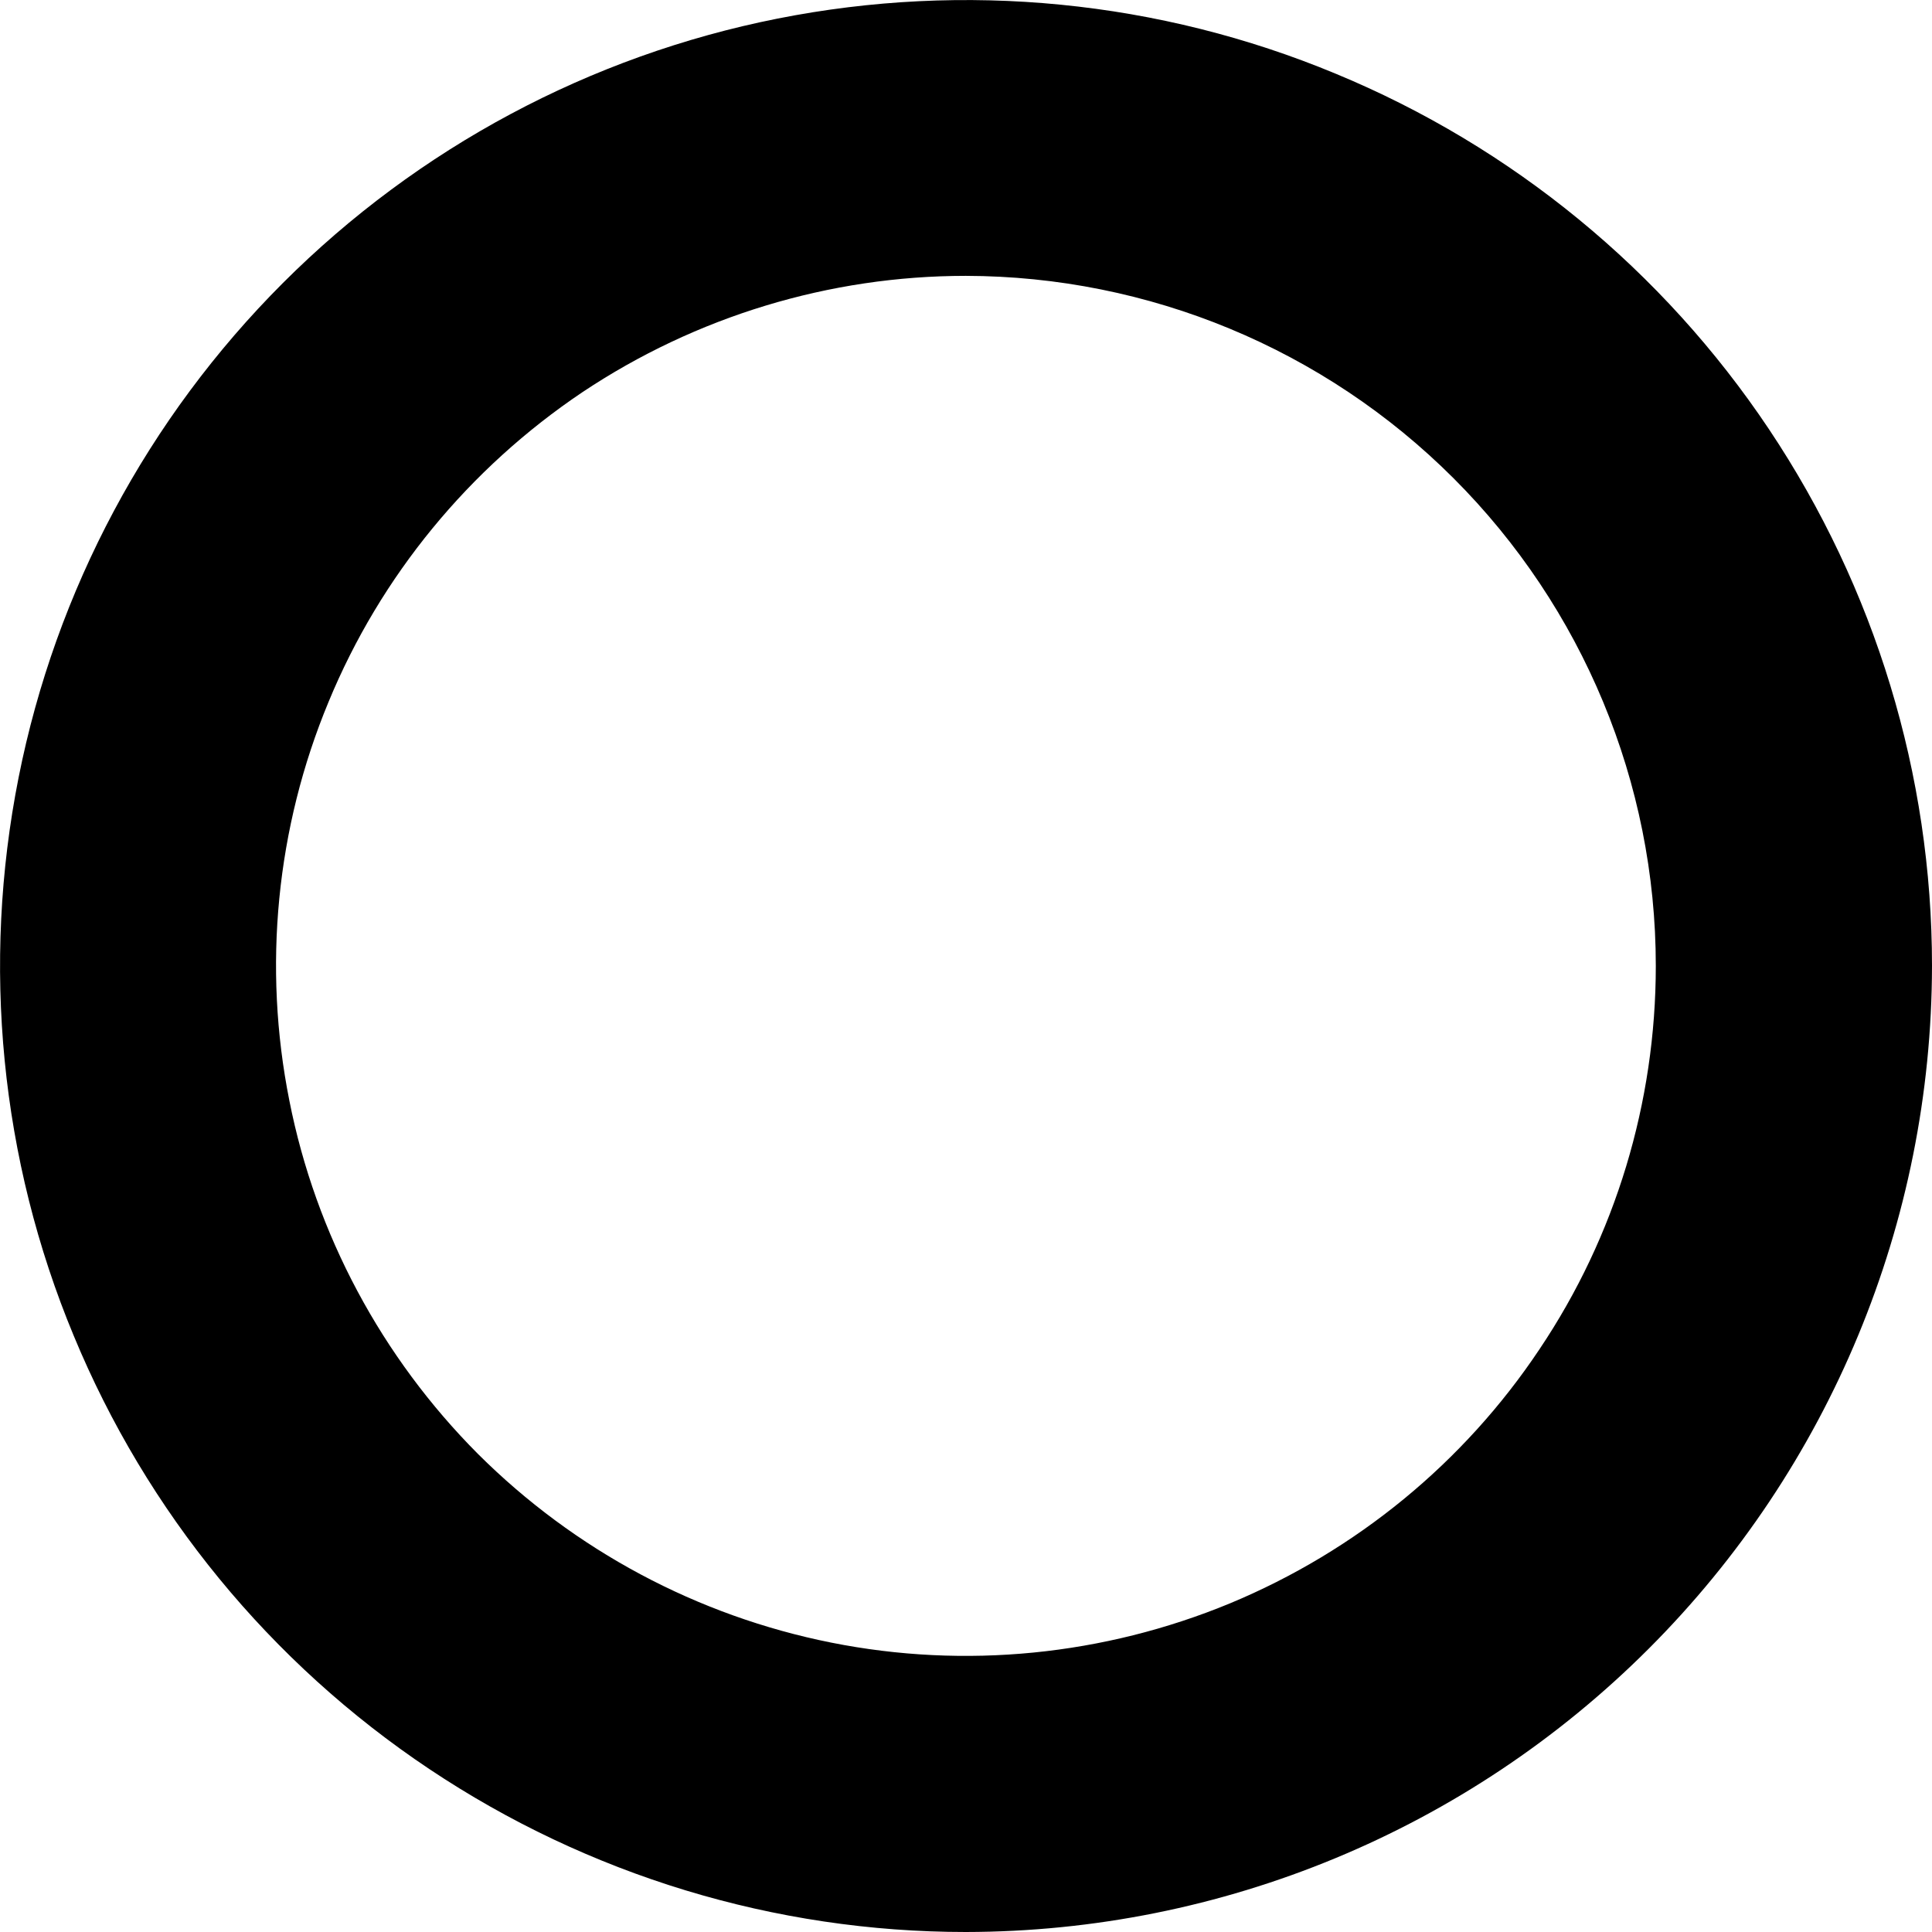
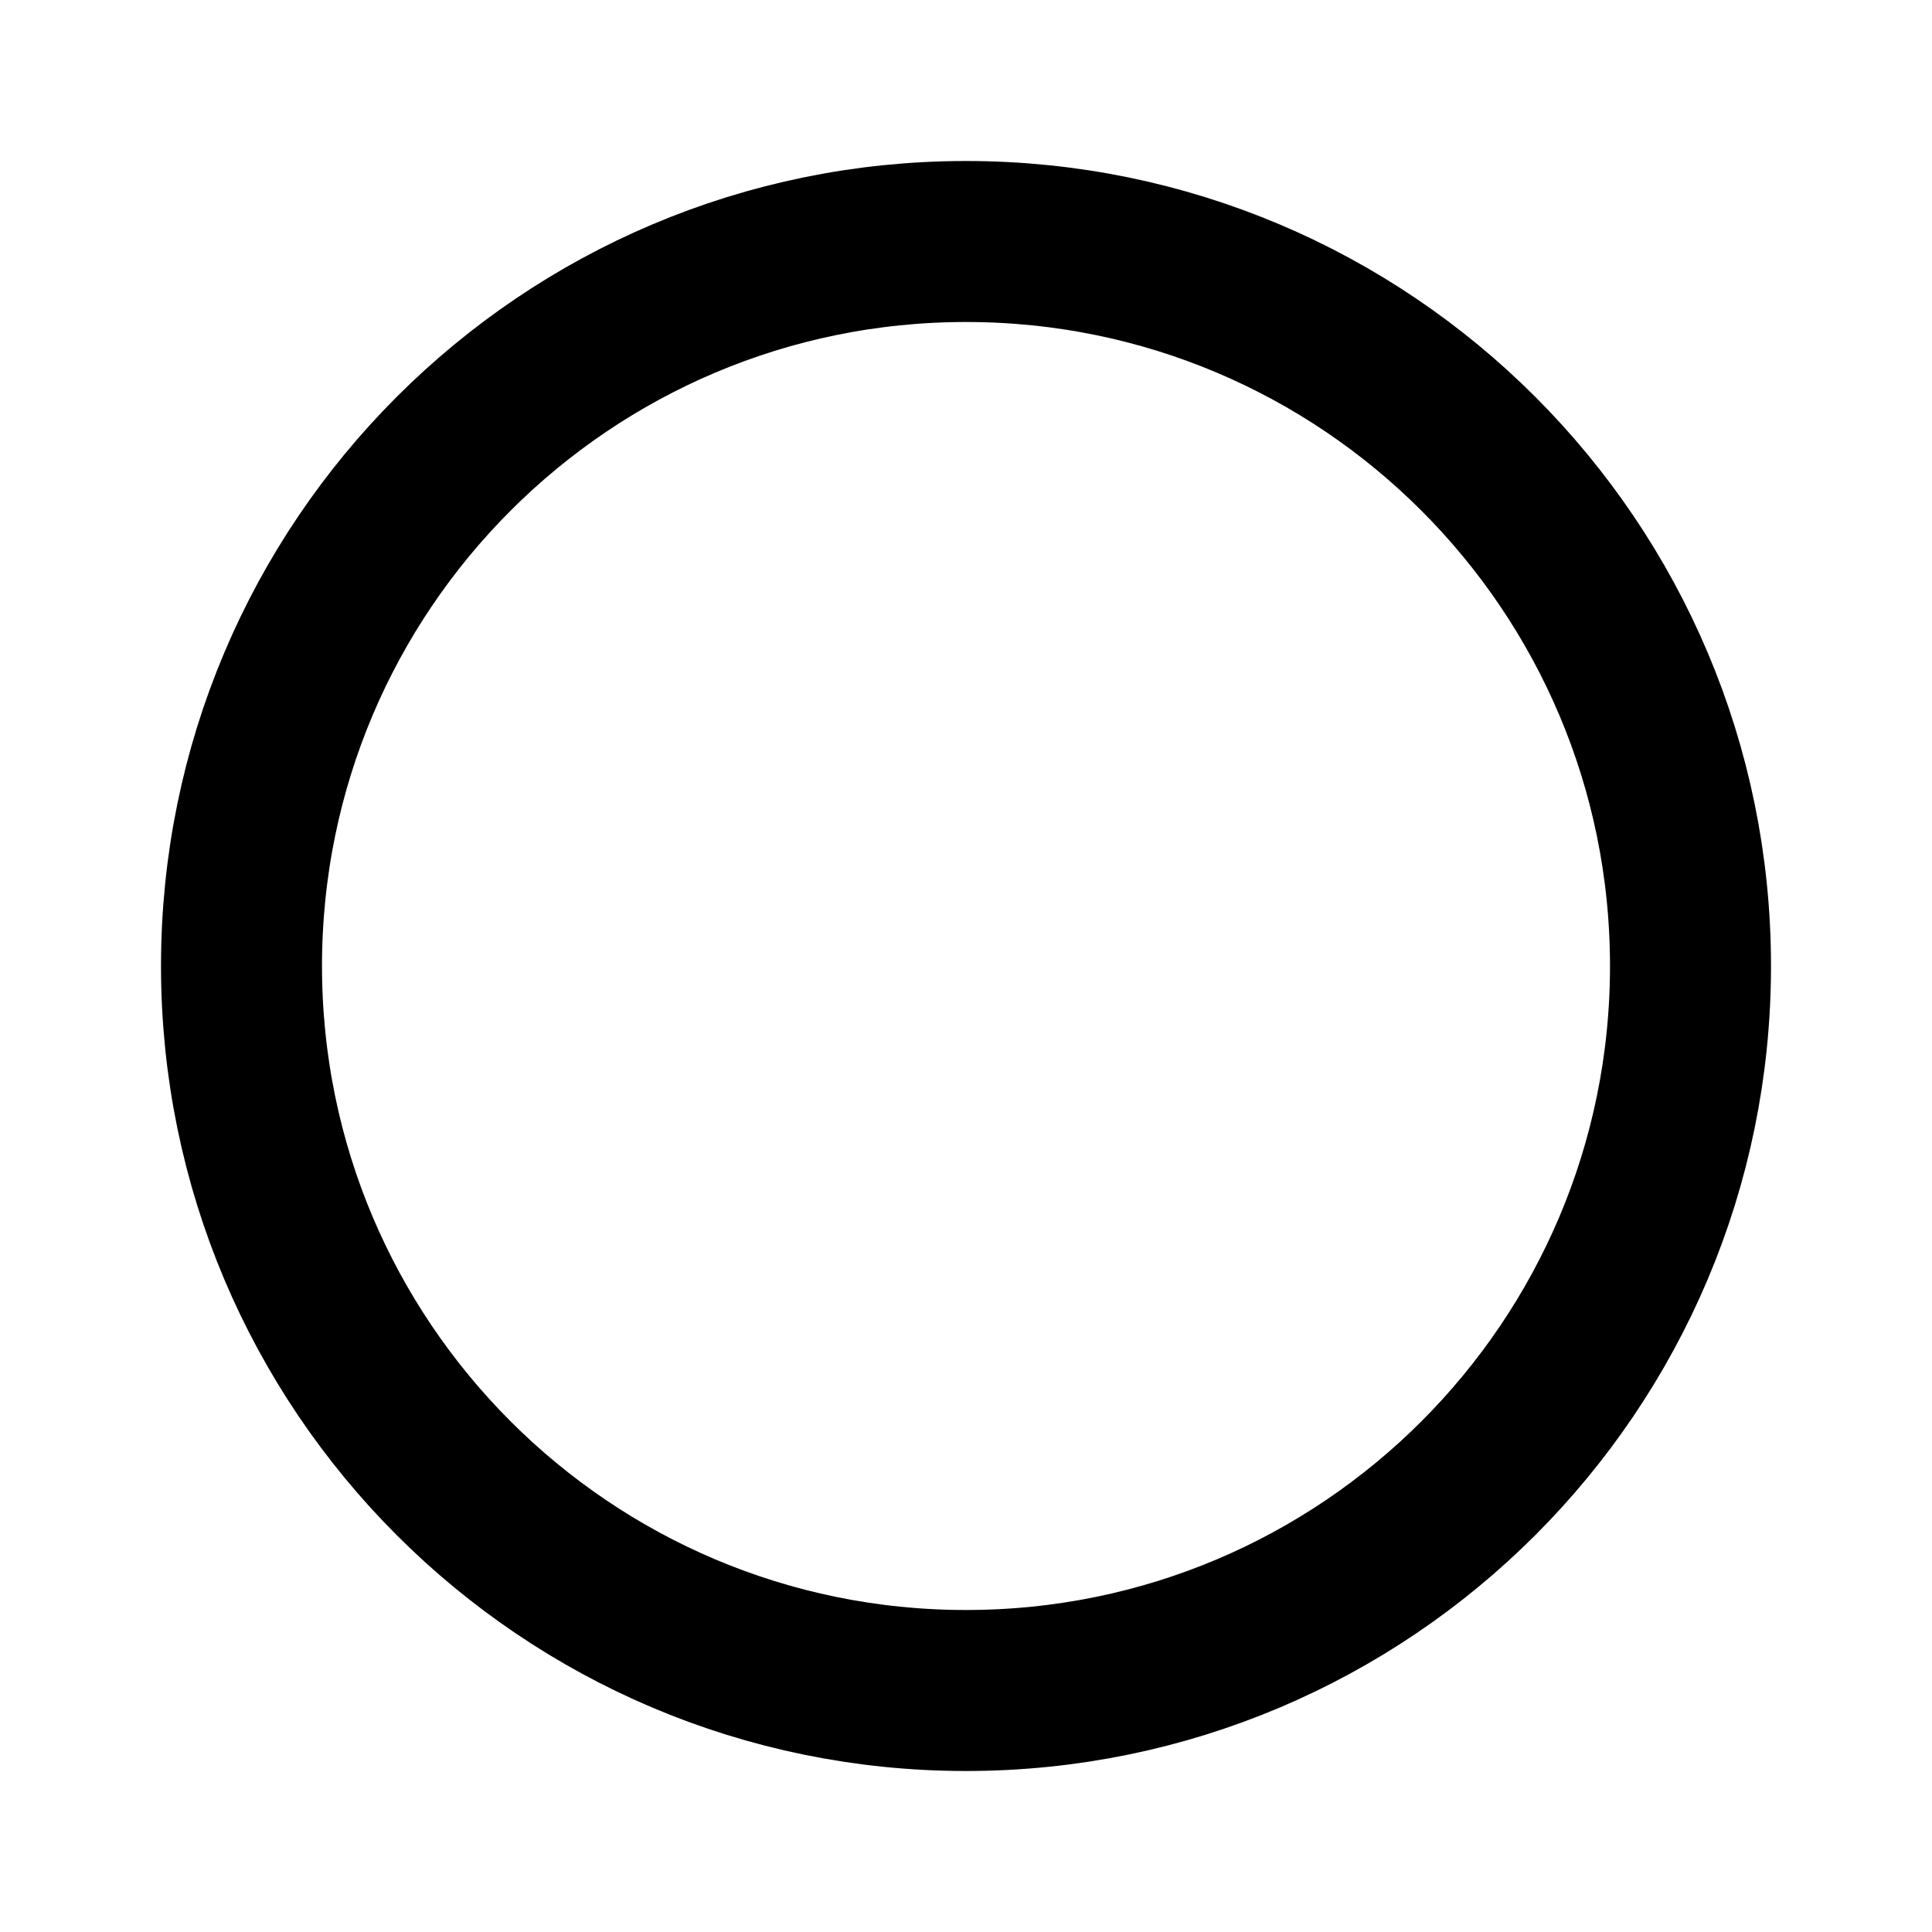
- <svg xmlns="http://www.w3.org/2000/svg" width="5.715" height="5.715" viewBox="0 0 5.715 5.715" fill="none">
-   <path d="M 2.857 5.715 C 2.292 5.715 1.74 5.547 1.27 5.233 C 0.8 4.919 0.434 4.473 0.218 3.951 C 0.001 3.429 -0.055 2.854 0.055 2.3 C 0.165 1.746 0.437 1.237 0.837 0.837 C 1.237 0.437 1.746 0.165 2.3 0.055 C 2.854 -0.055 3.429 0.001 3.951 0.218 C 4.473 0.434 4.919 0.8 5.233 1.27 C 5.547 1.74 5.715 2.292 5.715 2.857 C 5.714 3.615 5.413 4.341 4.877 4.877 C 4.341 5.413 3.615 5.714 2.857 5.715 Z M 2.857 0.816 C 2.454 0.816 2.059 0.936 1.723 1.16 C 1.388 1.385 1.126 1.703 0.972 2.076 C 0.817 2.449 0.777 2.86 0.856 3.256 C 0.934 3.651 1.129 4.015 1.414 4.301 C 1.7 4.586 2.063 4.78 2.459 4.859 C 2.855 4.938 3.265 4.897 3.638 4.743 C 4.011 4.588 4.33 4.327 4.554 3.991 C 4.779 3.656 4.898 3.261 4.898 2.857 C 4.898 2.316 4.682 1.797 4.3 1.415 C 3.917 1.032 3.398 0.817 2.857 0.816 Z" fill="currentColor" fill-rule="nonzero" />
+ <svg xmlns="http://www.w3.org/2000/svg" width="24" height="24" viewBox="0 0 24 24" fill="none" stroke="currentColor" stroke-width="2" stroke-linecap="round" stroke-linejoin="round">
+   <circle cx="12" cy="12" r="9" />
</svg>
